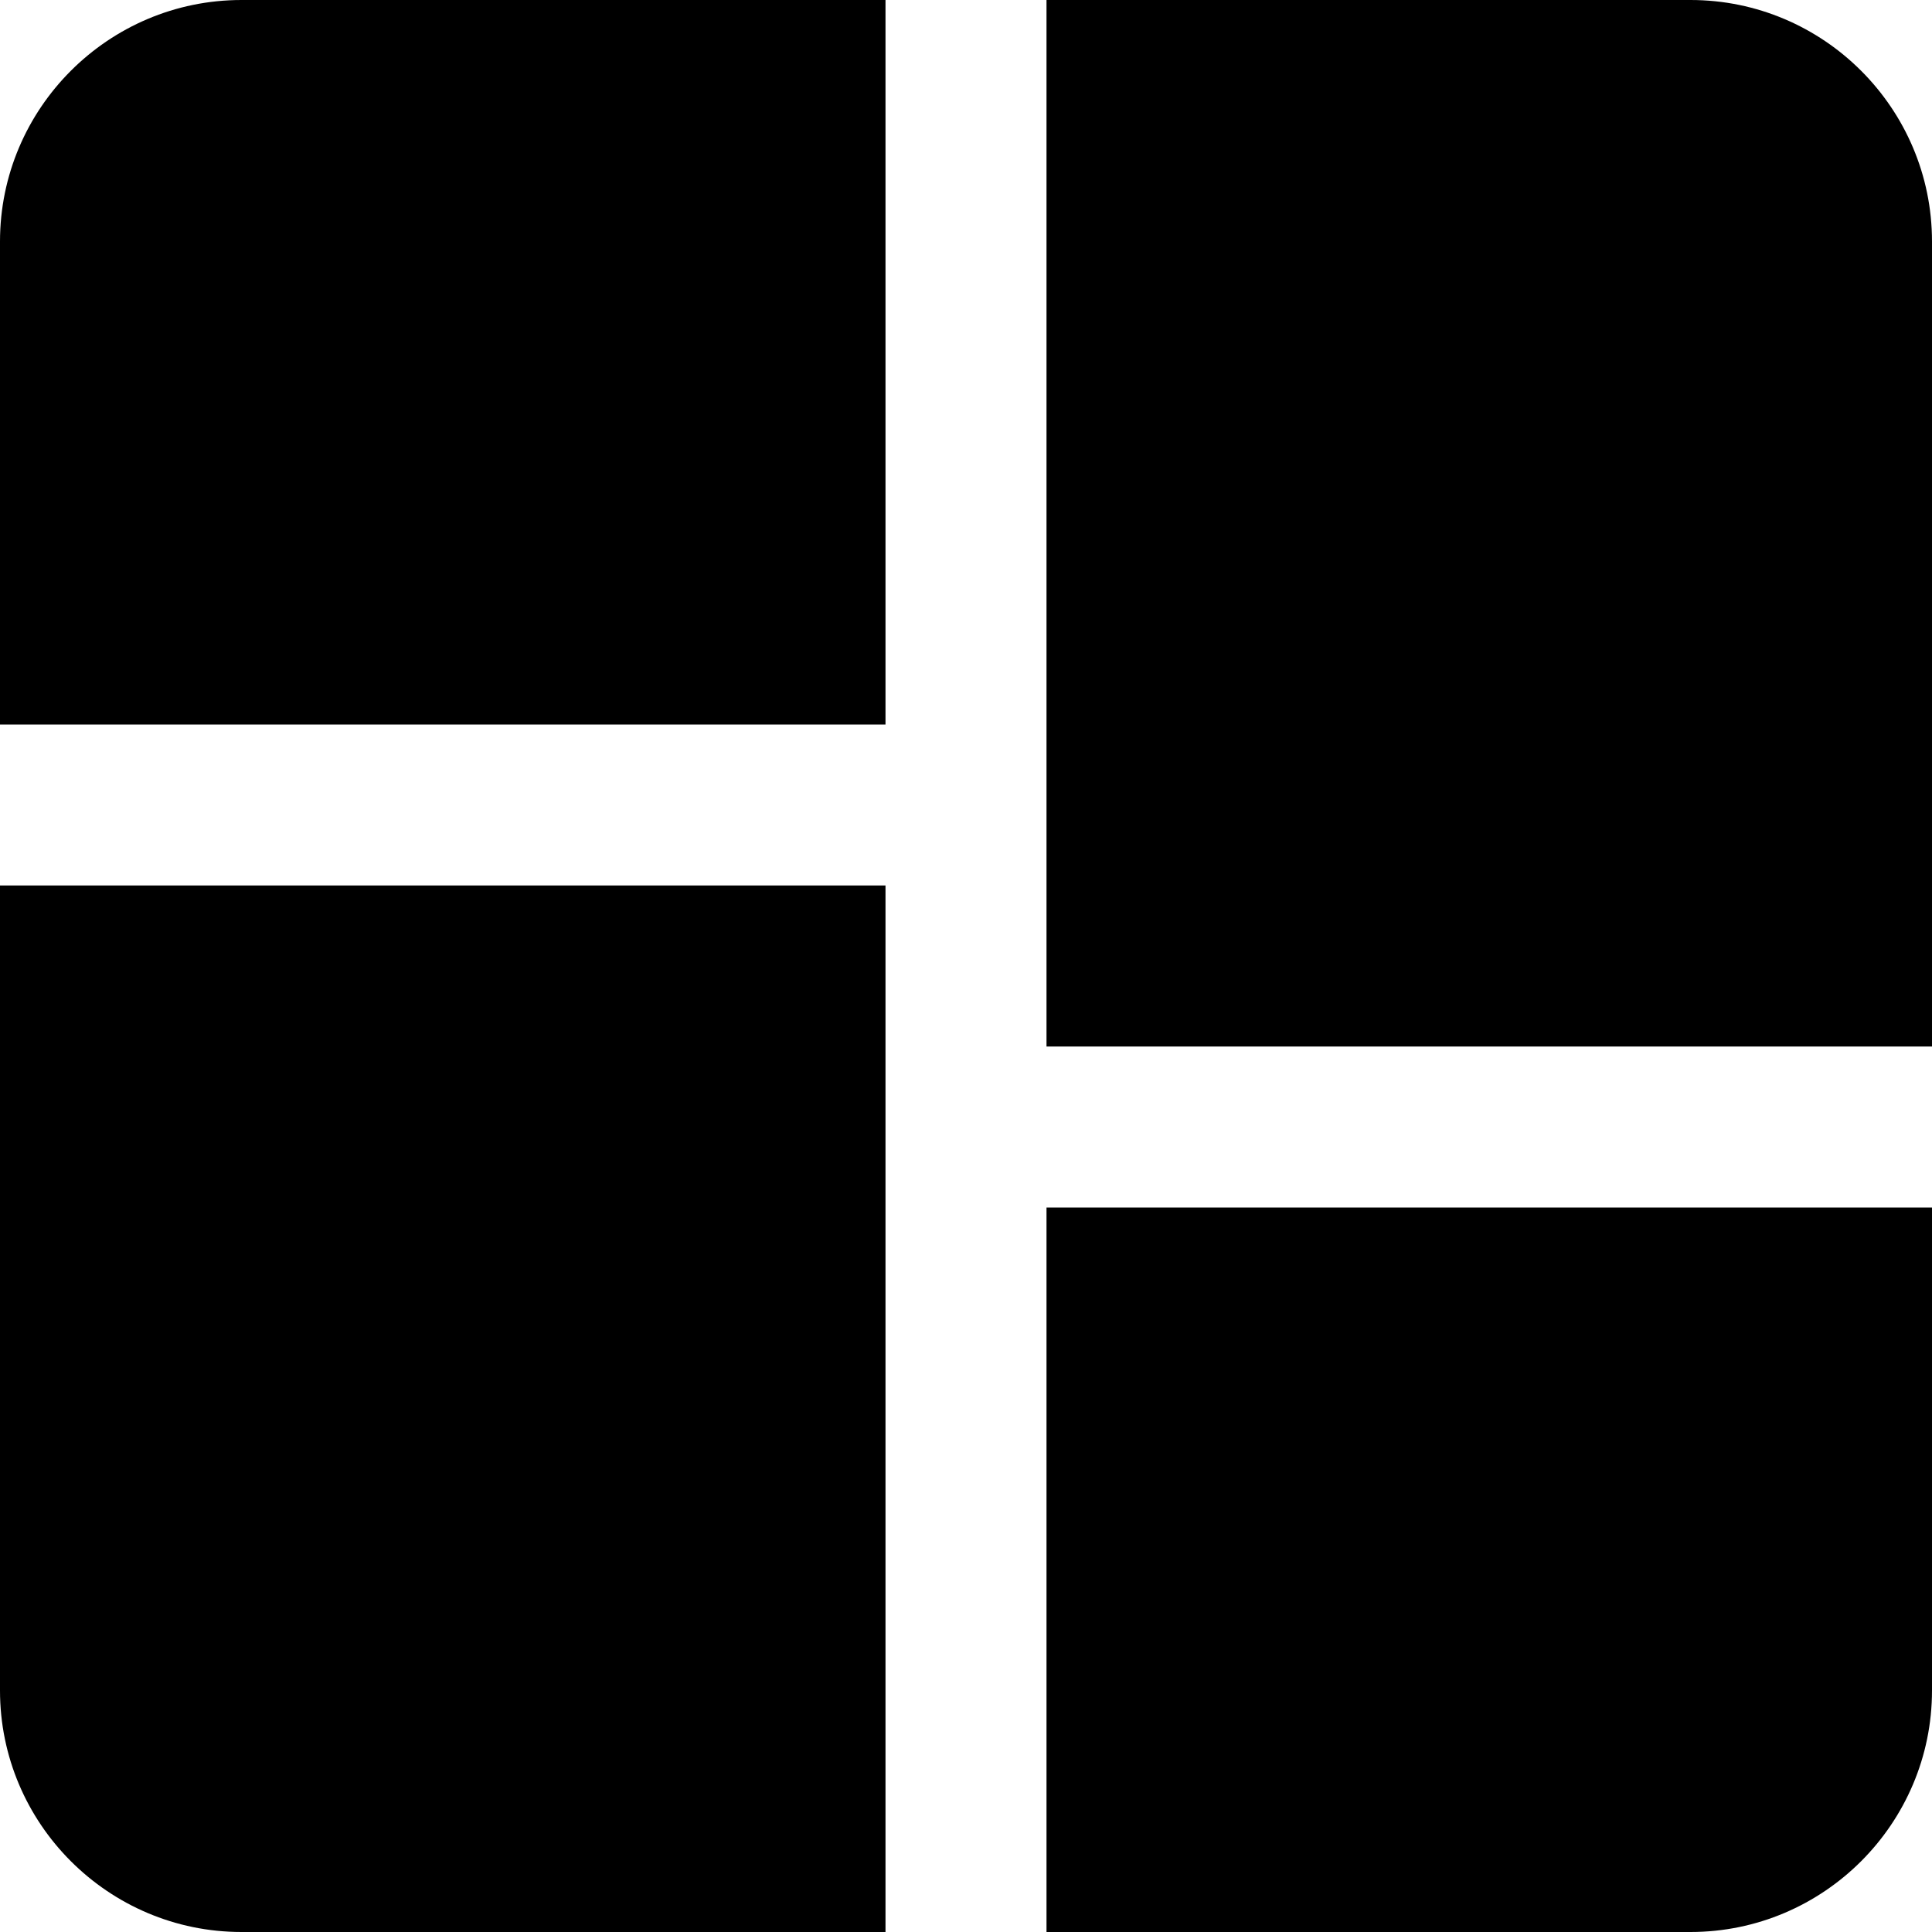
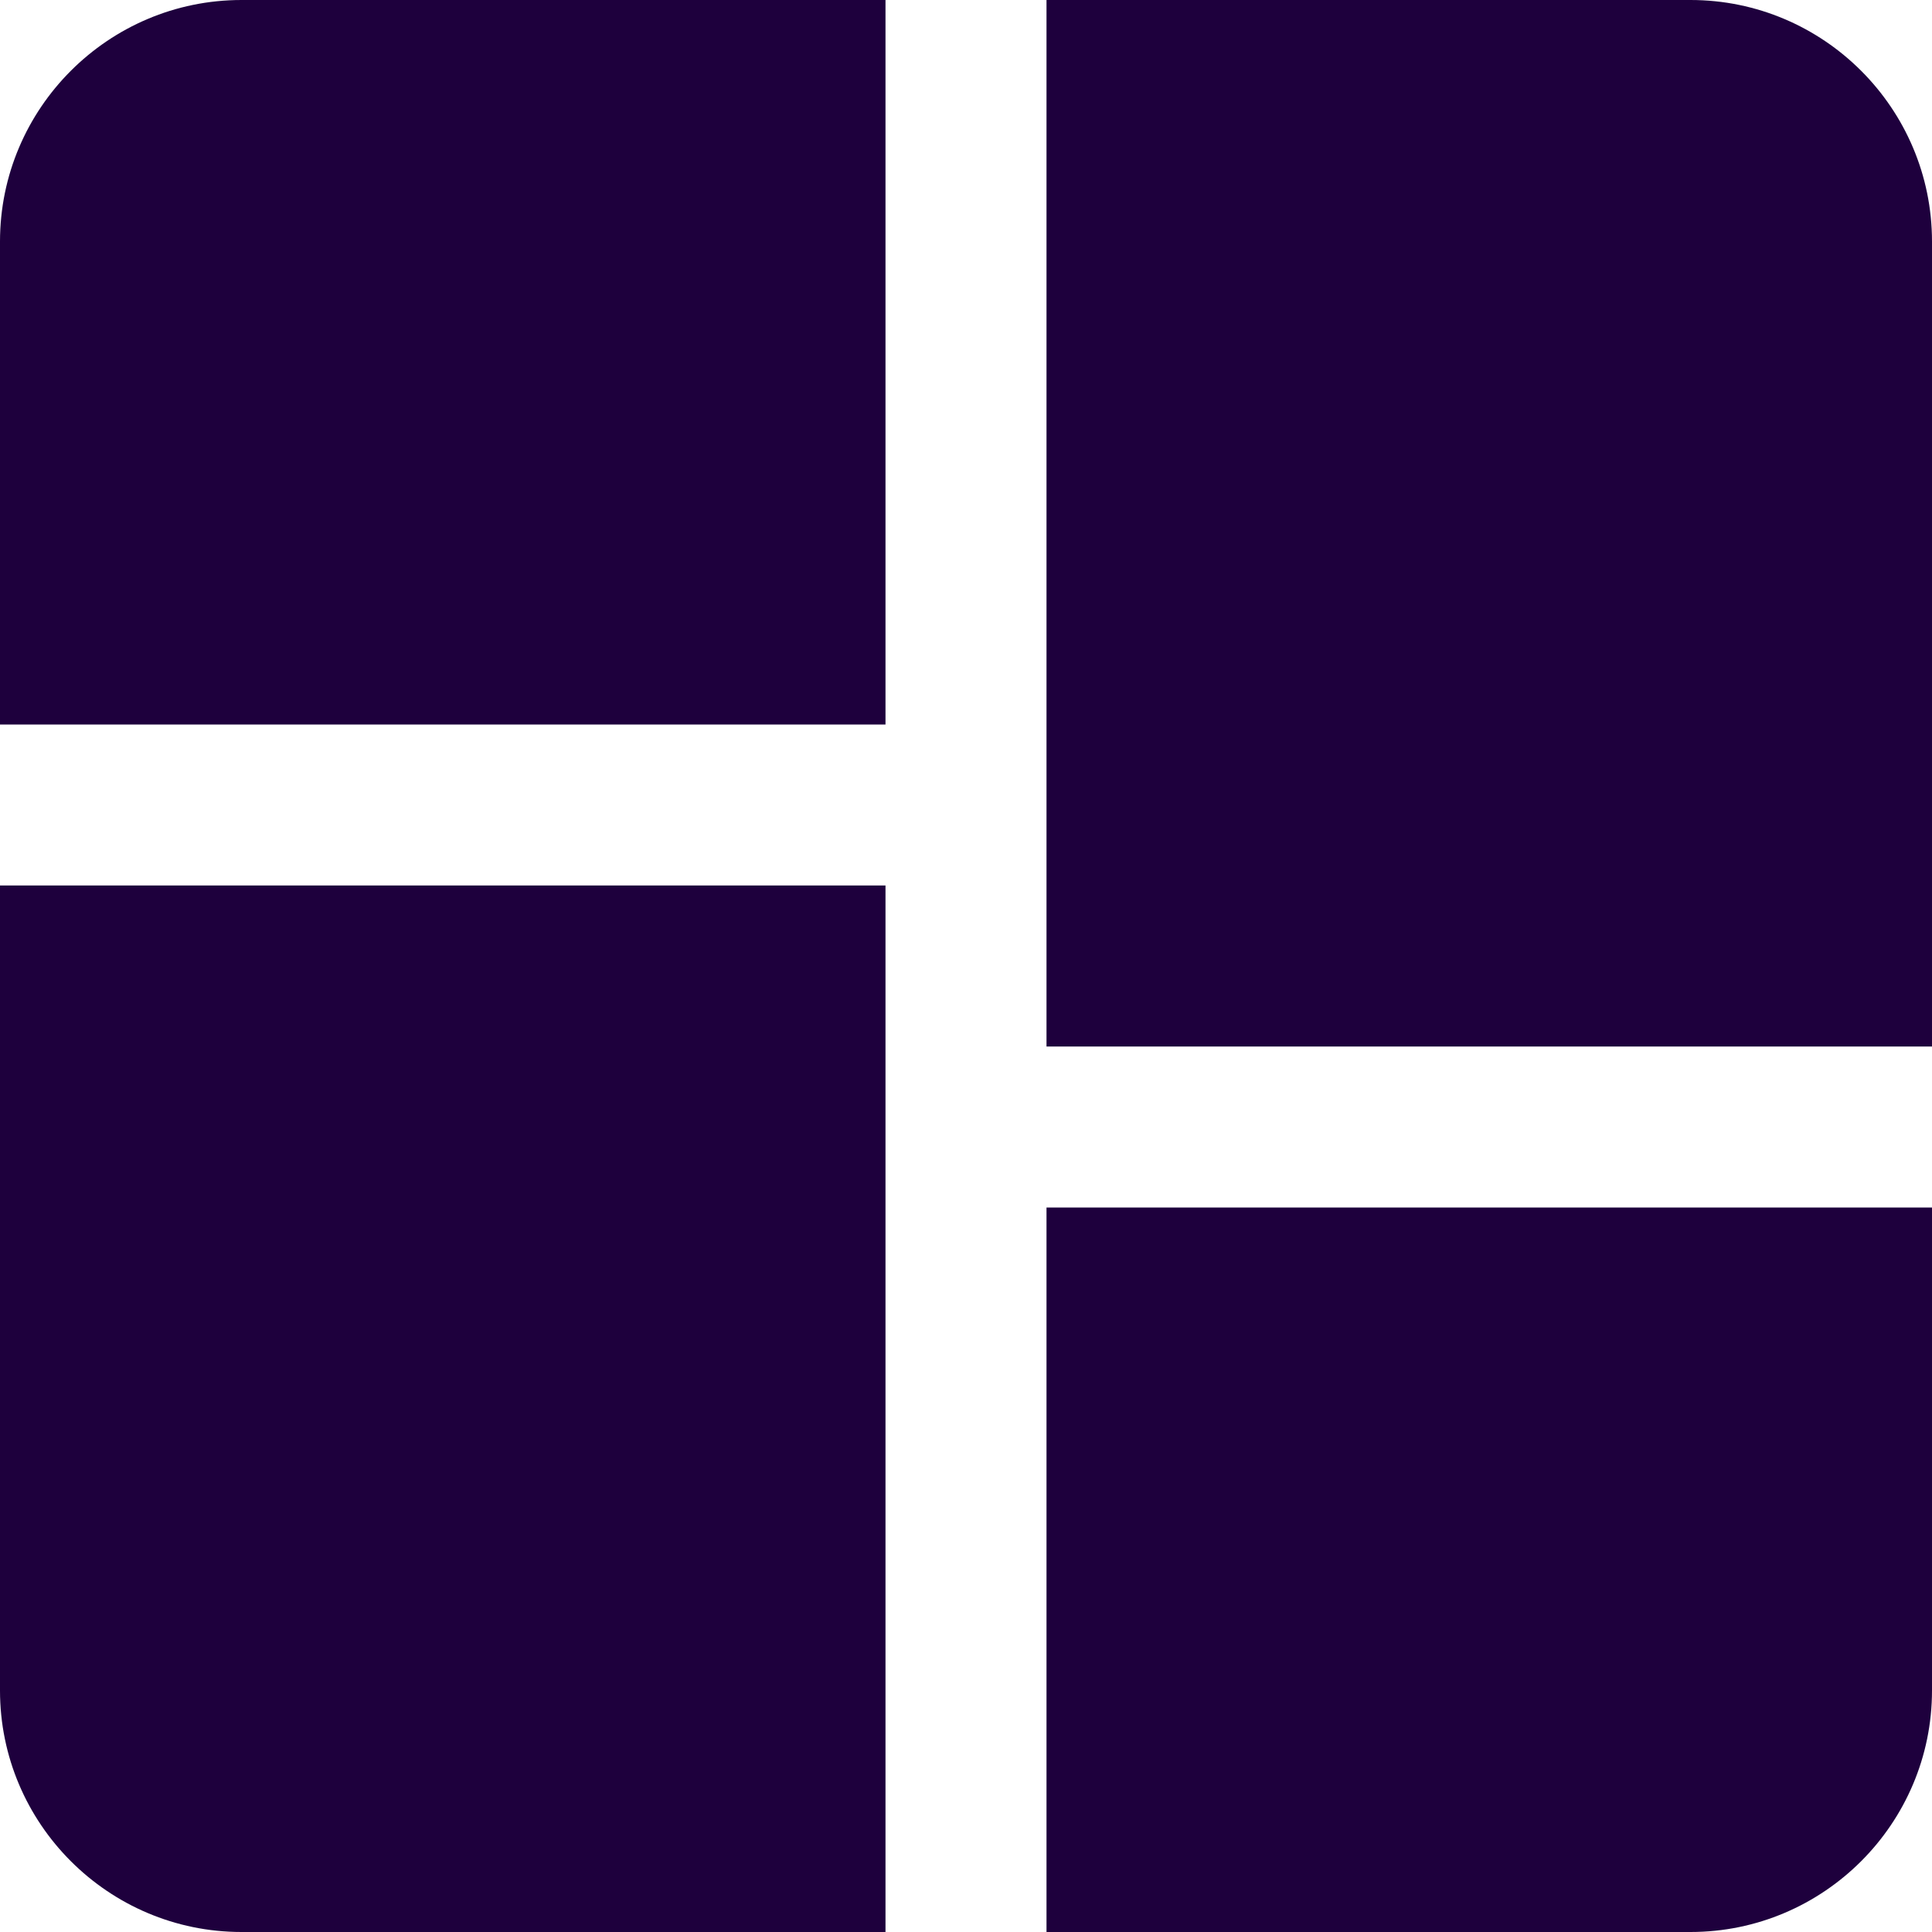
<svg xmlns="http://www.w3.org/2000/svg" id="Layer_1" data-name="Layer 1" viewBox="0 0 24 24">
-   <path d="m0,3v6h11V0H3C1.346,0,0,1.346,0,3Zm13,21h8c1.654,0,3-1.346,3-3v-6h-11v9ZM21,0h-8v13h11V3c0-1.654-1.346-3-3-3ZM0,21c0,1.654,1.346,3,3,3h8v-13H0v10Z" />
+   <path fill="#1e003d" d="m0,3v6h11V0H3C1.346,0,0,1.346,0,3Zm13,21h8c1.654,0,3-1.346,3-3v-6h-11v9ZM21,0h-8v13h11V3c0-1.654-1.346-3-3-3ZM0,21c0,1.654,1.346,3,3,3h8v-13H0v10Z" />
</svg>
